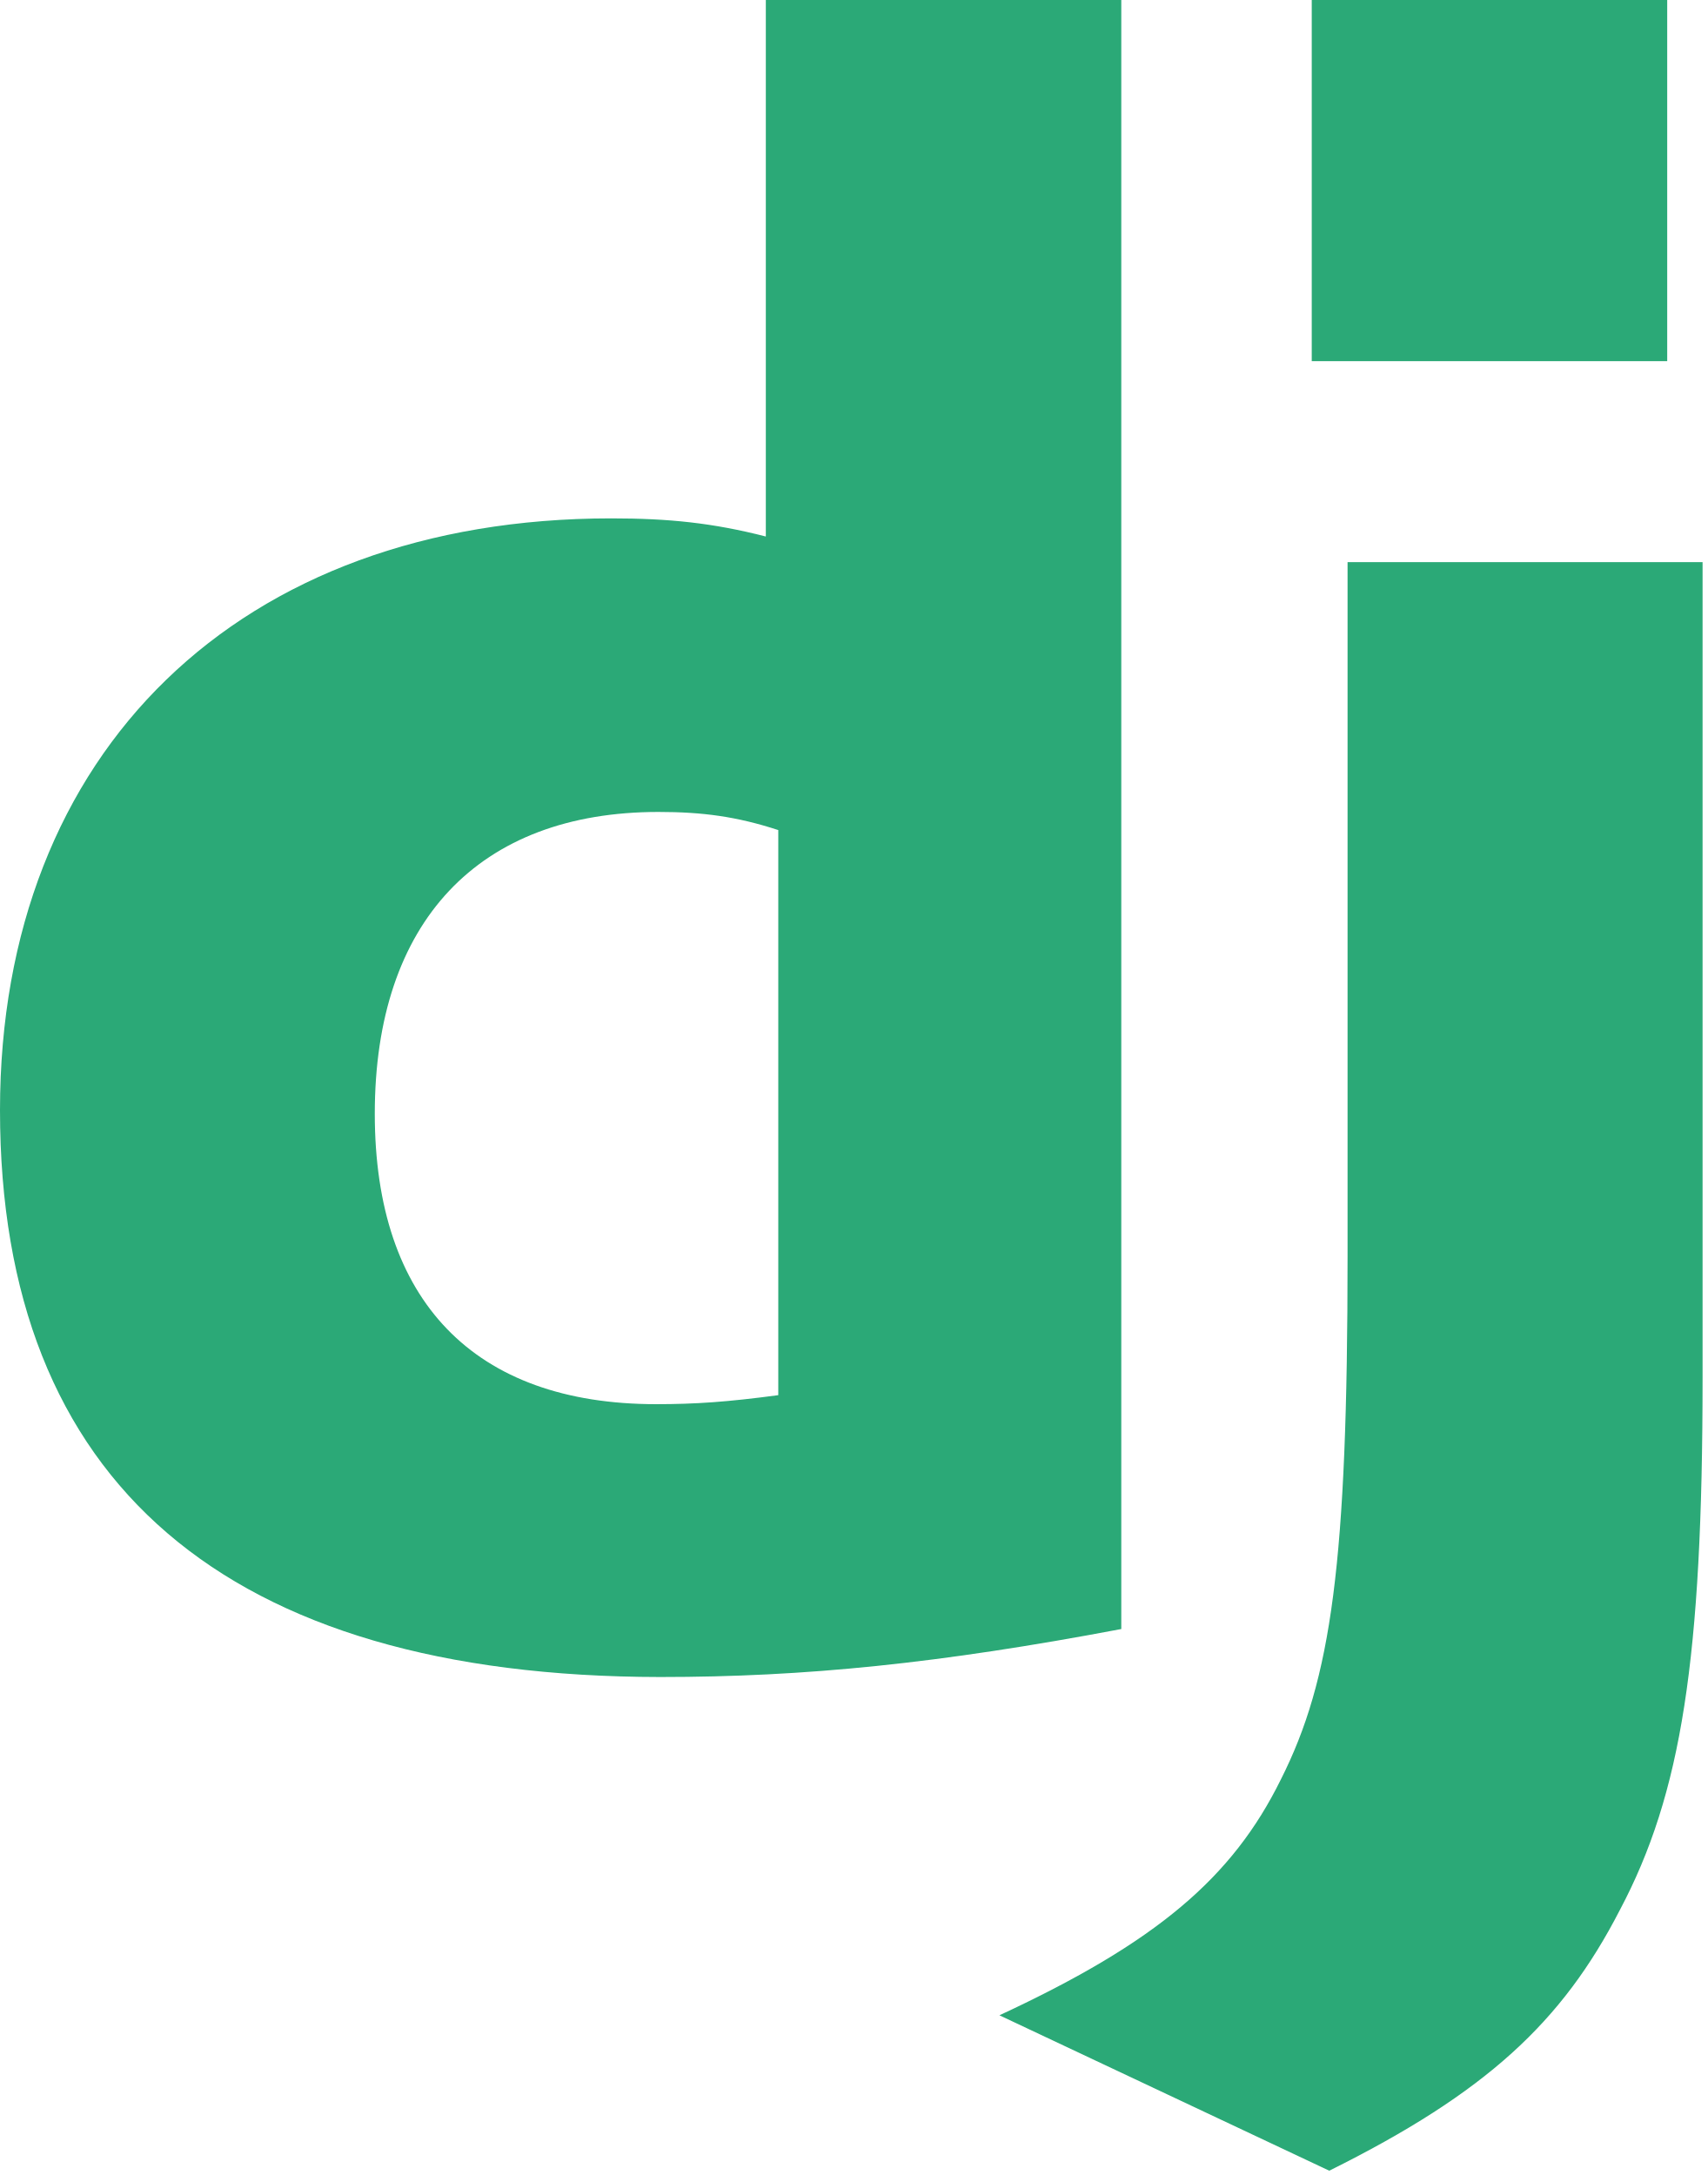
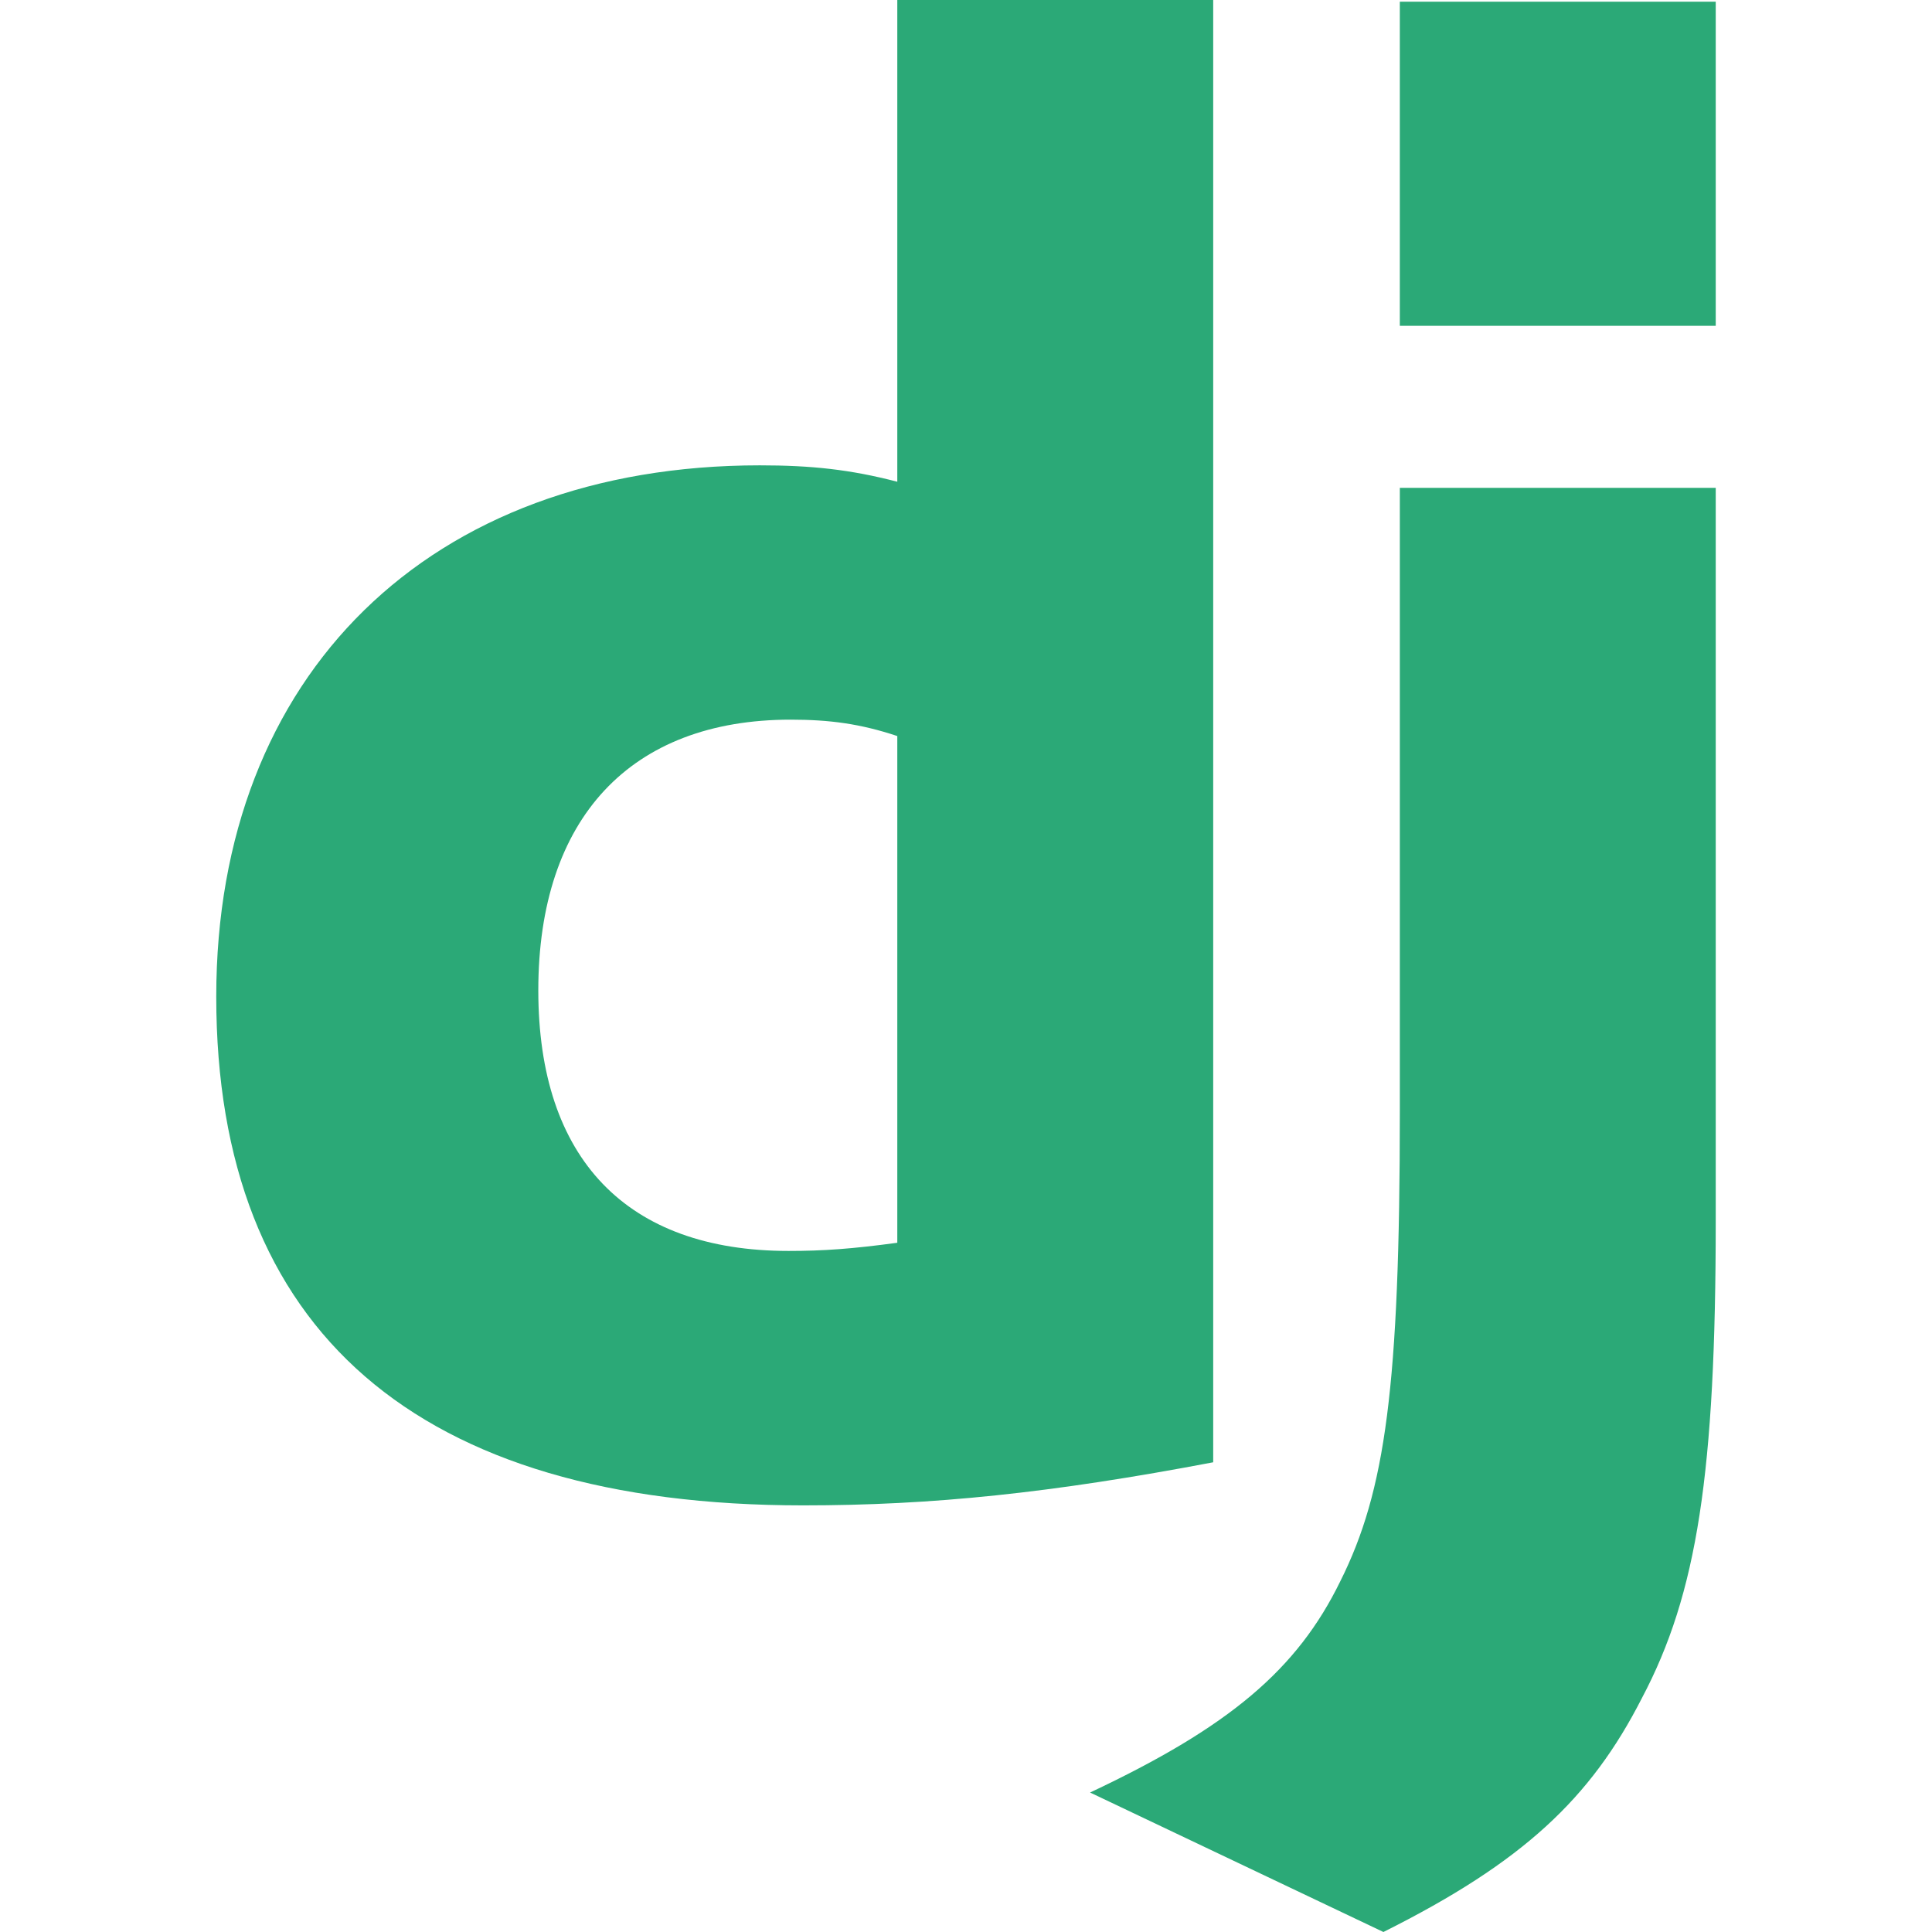
- <svg xmlns="http://www.w3.org/2000/svg" width="1963" height="2500" viewBox="0 0 256 326" preserveAspectRatio="xMinYMin meet">
-   <g fill="#2BA977">
-     <path d="M114.784 0h53.278v244.191c-27.29 5.162-47.38 7.193-69.117 7.193C33.873 251.316 0 222.245 0 166.412c0-53.795 35.93-88.708 91.608-88.708 8.64 0 15.222.68 23.176 2.717V0zm1.867 124.427c-6.24-2.038-11.382-2.717-17.965-2.717-26.947 0-42.512 16.437-42.512 45.243 0 28.046 14.88 43.532 42.17 43.532 5.896 0 10.696-.332 18.307-1.351v-84.707z" />
-     <path d="M255.187 84.26v122.263c0 42.105-3.154 62.353-12.411 79.81-8.64 16.783-20.022 27.366-43.541 39.055l-49.438-23.297c23.519-10.93 34.901-20.588 42.17-35.327 7.61-15.072 10.01-32.529 10.01-78.445V84.261h53.21zM196.608 0h53.278v54.135h-53.278V0z" />
-   </g>
+ <svg xmlns="http://www.w3.org/2000/svg" version="1.0" viewBox="0 0 128 128" fill="#2BA977">
+   <path d="M59.448 0h20.93v96.88c-10.737 2.04-18.62 2.855-27.181 2.855-25.551-.001-38.87-11.551-38.87-33.705 0-21.338 14.135-35.2 36.015-35.2 3.398 0 5.98.272 9.106 1.087zm0 48.765c-2.446-.815-4.485-1.086-7.067-1.086-10.6 0-16.717 6.523-16.717 17.939 0 11.145 5.845 17.26 16.582 17.26 2.309 0 4.212-.136 7.202-.542z" />
+   <path d="M113.672 32.321V80.84c0 16.717-1.224 24.735-4.893 31.666-3.398 6.661-7.883 10.873-17.124 15.494l-19.435-9.241c9.242-4.35 13.726-8.153 16.58-14 2.99-5.979 3.943-12.91 3.943-31.122V32.321zM92.742.111h20.93v21.474h-20.93z" />
</svg>
